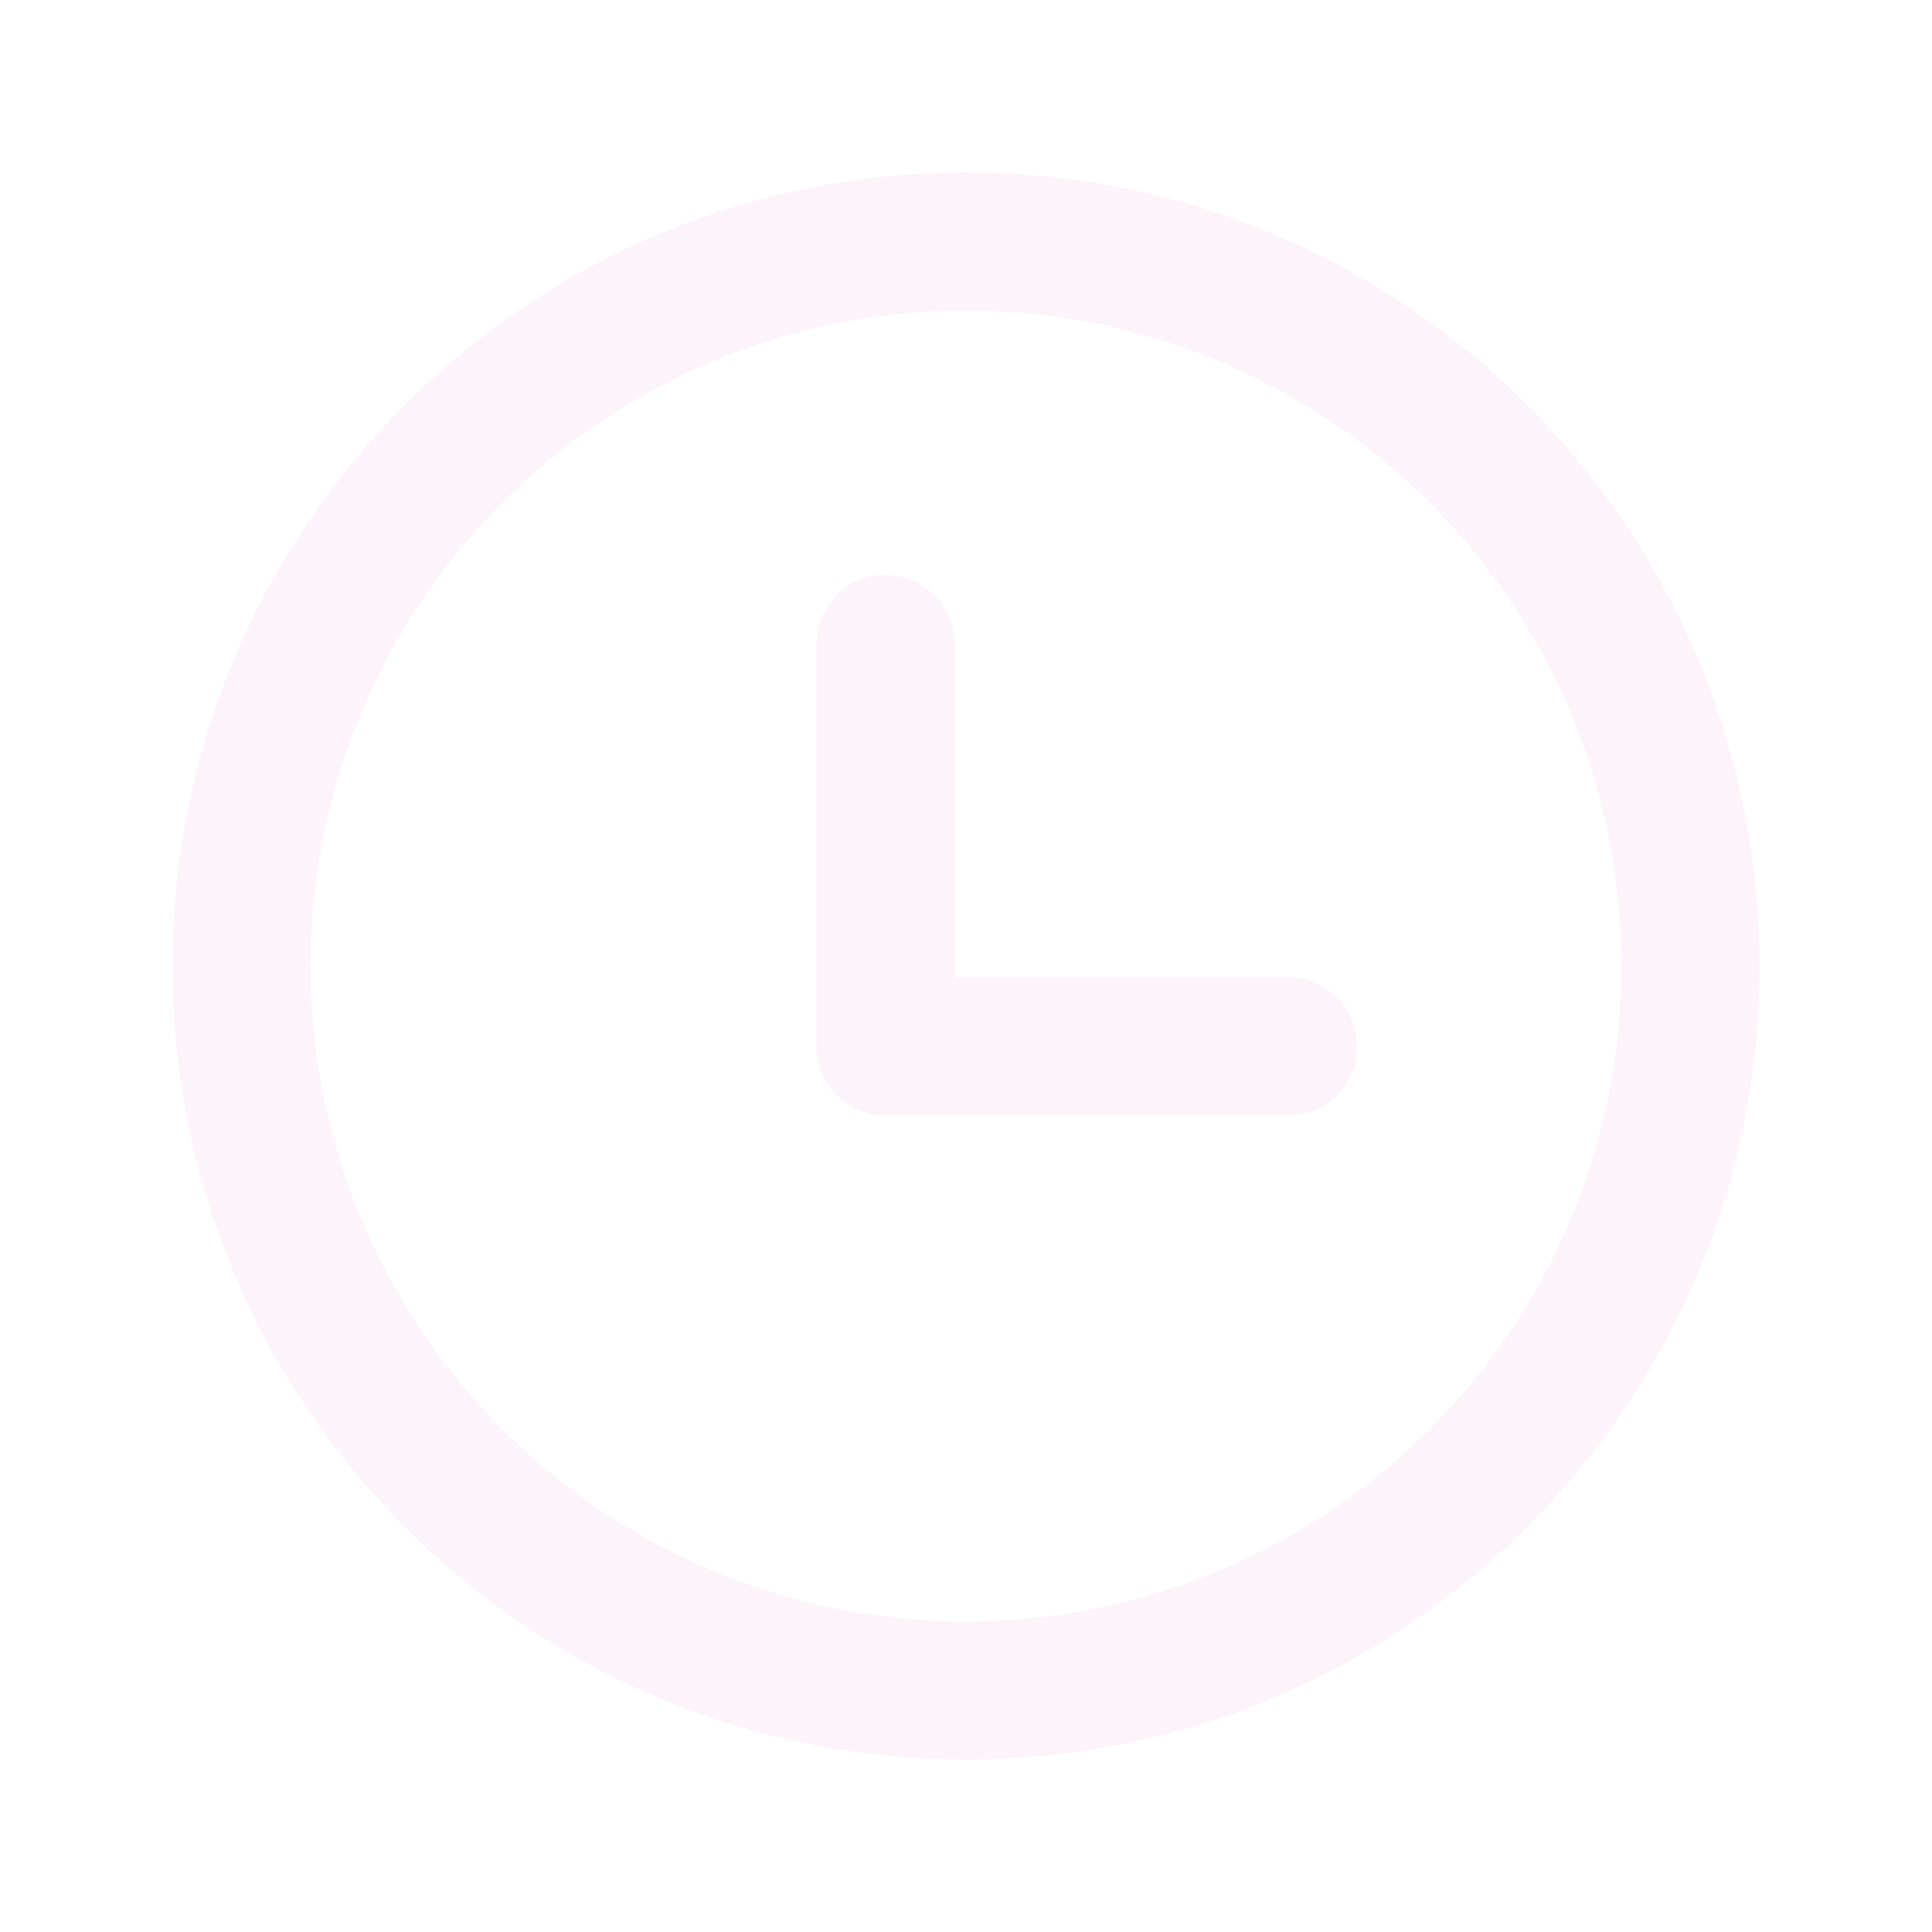
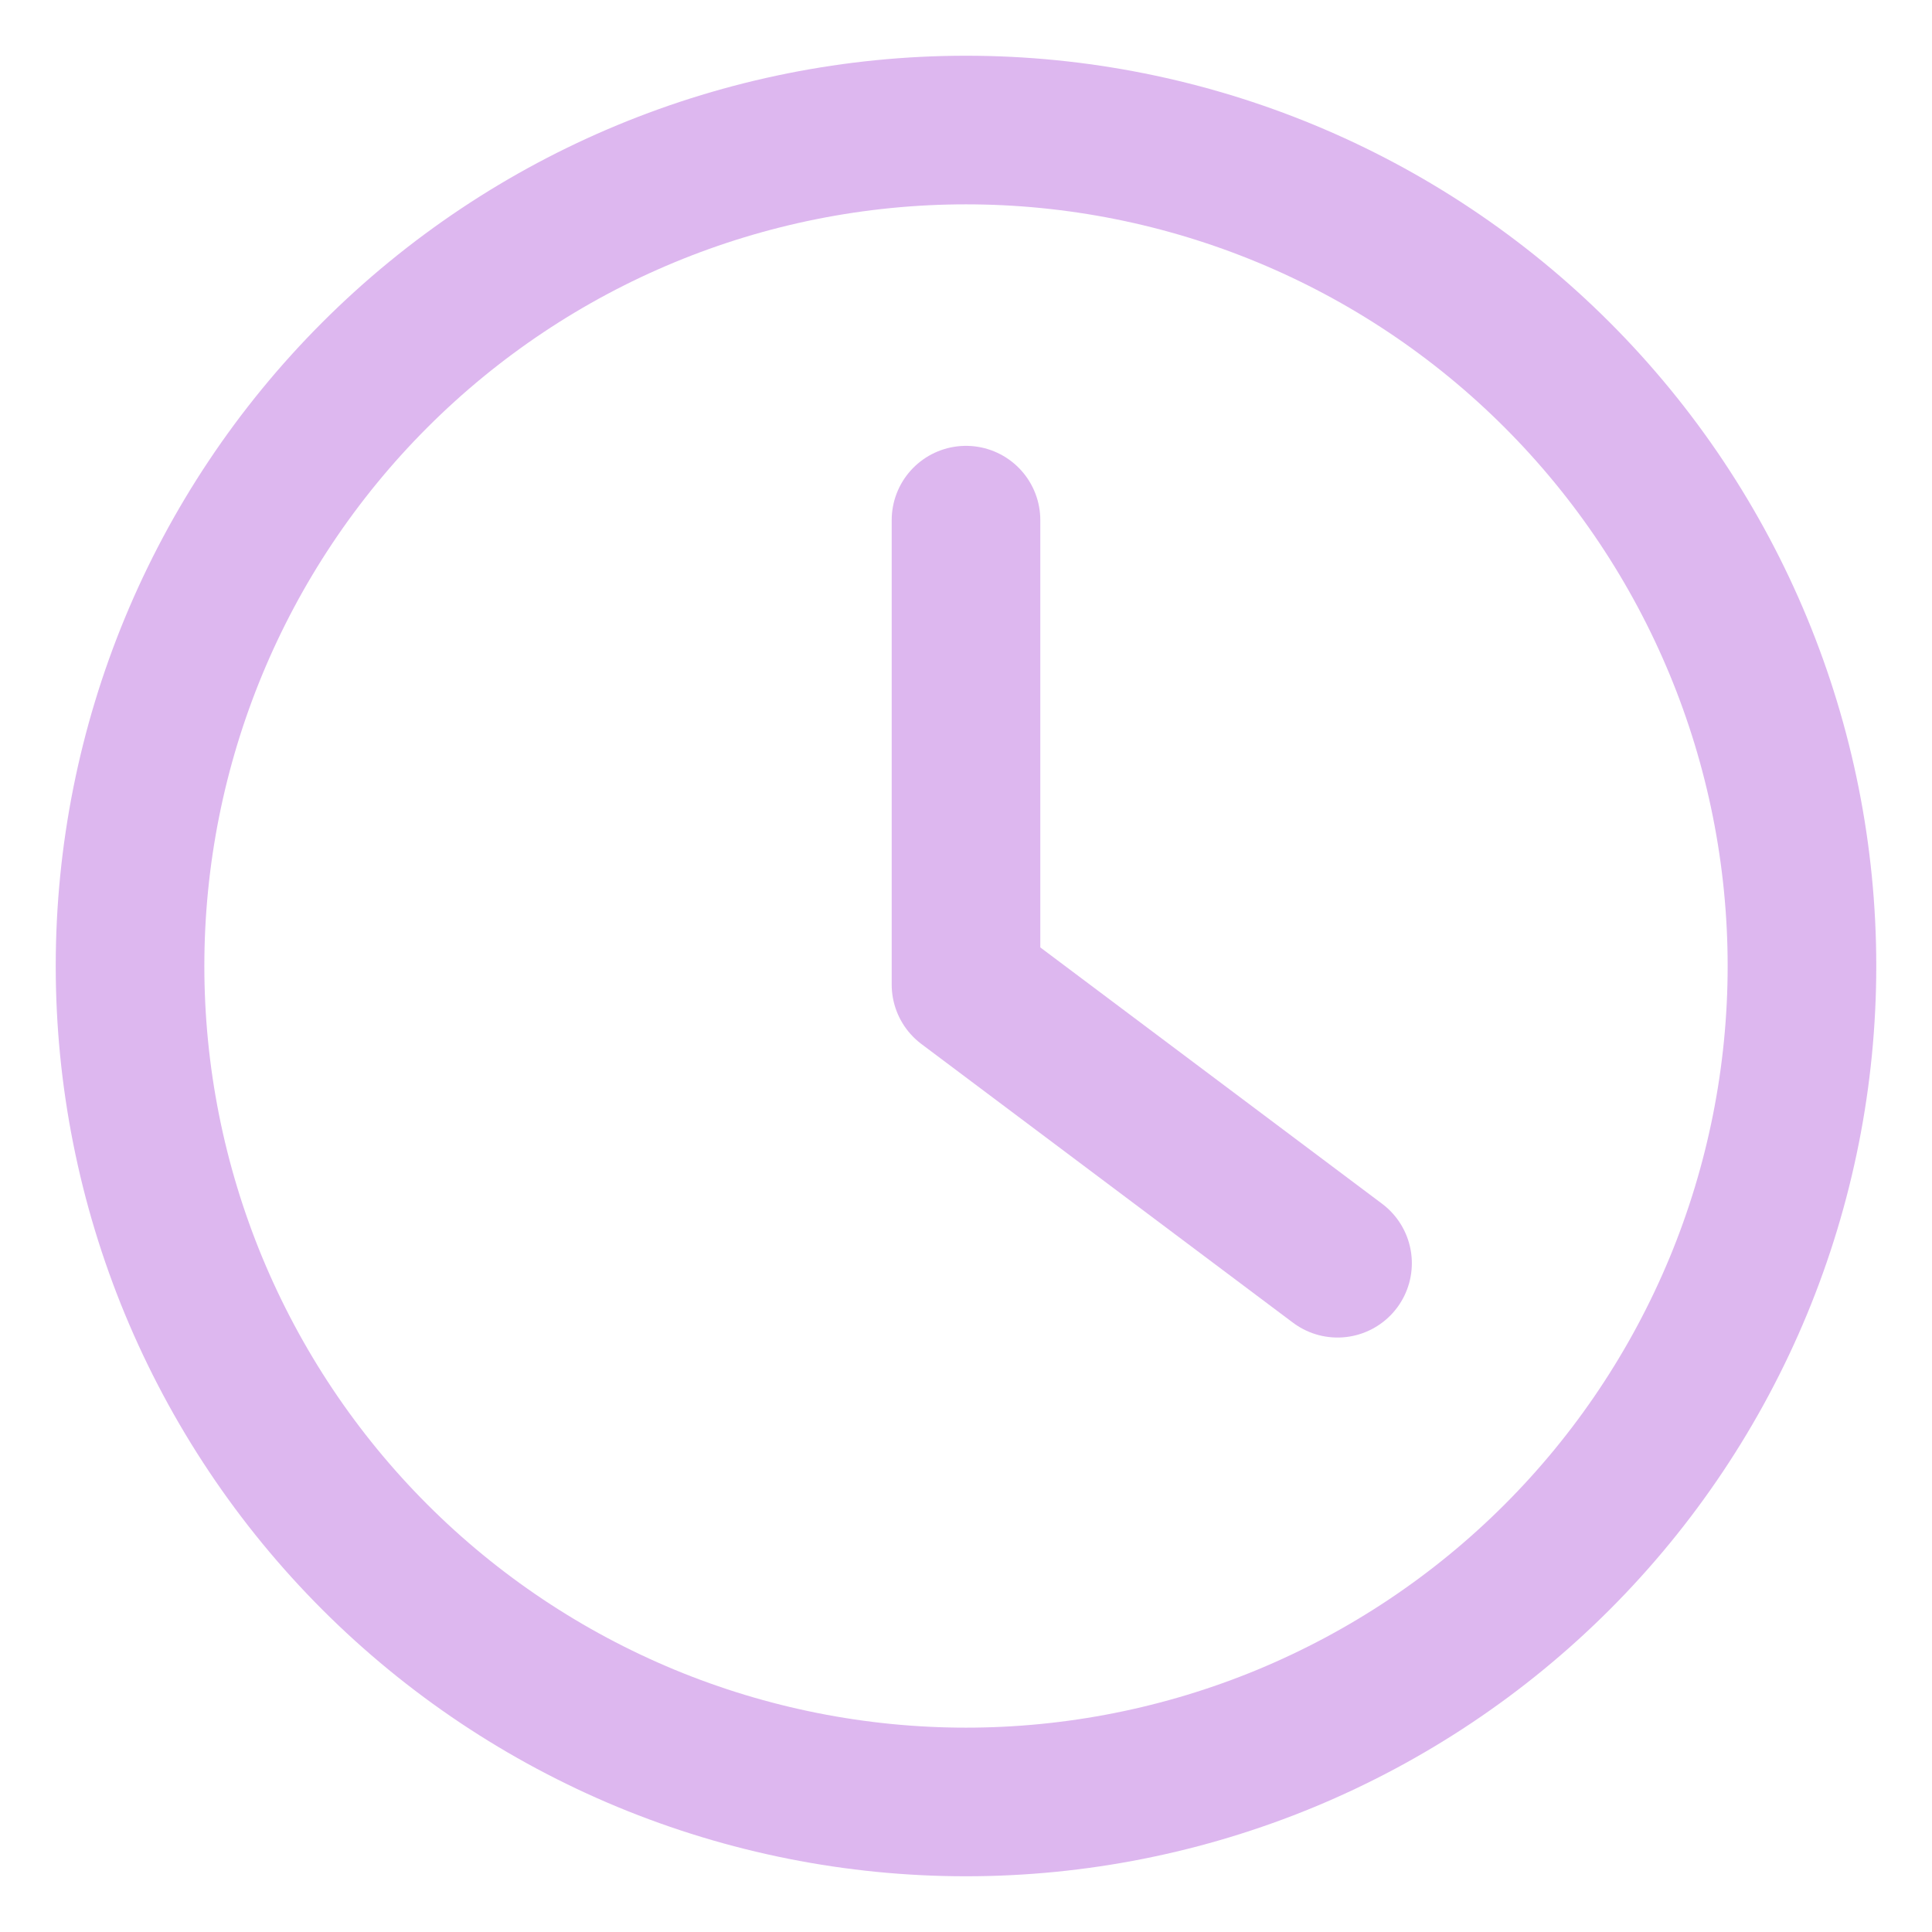
- <svg xmlns="http://www.w3.org/2000/svg" width="28" height="28" viewBox="0 0 28 28" fill="none">
-   <path d="M14 24.5C19.799 24.5 24.5 19.799 24.5 14C24.5 8.201 19.799 3.5 14 3.5C8.201 3.5 3.5 8.201 3.5 14C3.5 19.799 8.201 24.5 14 24.5Z" stroke="#FCF3FB" stroke-width="2" stroke-linecap="round" stroke-linejoin="round" />
-   <path d="M12.833 9.333V15.167H18.667" stroke="#FCF3FB" stroke-width="2" stroke-linecap="round" stroke-linejoin="round" />
+ <svg xmlns="http://www.w3.org/2000/svg" width="26" height="26" viewBox="0 0 26 26" fill="none">
+   <path d="M1.75 13C1.75 14.477 2.041 15.94 2.606 17.305C3.172 18.67 4 19.91 5.045 20.955C6.09 22 7.33 22.828 8.695 23.394C10.06 23.959 11.523 24.25 13 24.25C14.477 24.25 15.94 23.959 17.305 23.394C18.67 22.828 19.91 22 20.955 20.955C22 19.91 22.828 18.67 23.394 17.305C23.959 15.94 24.25 14.477 24.25 13C24.25 10.016 23.065 7.155 20.955 5.045C18.845 2.935 15.984 1.75 13 1.75C10.016 1.75 7.155 2.935 5.045 5.045C2.935 7.155 1.75 10.016 1.75 13Z" stroke="#DDB7EF" stroke-width="2" stroke-linecap="round" stroke-linejoin="round" />
+   <path d="M13 7V13.25L18 17" stroke="#DDB7EF" stroke-width="2" stroke-linecap="round" stroke-linejoin="round" />
</svg>
